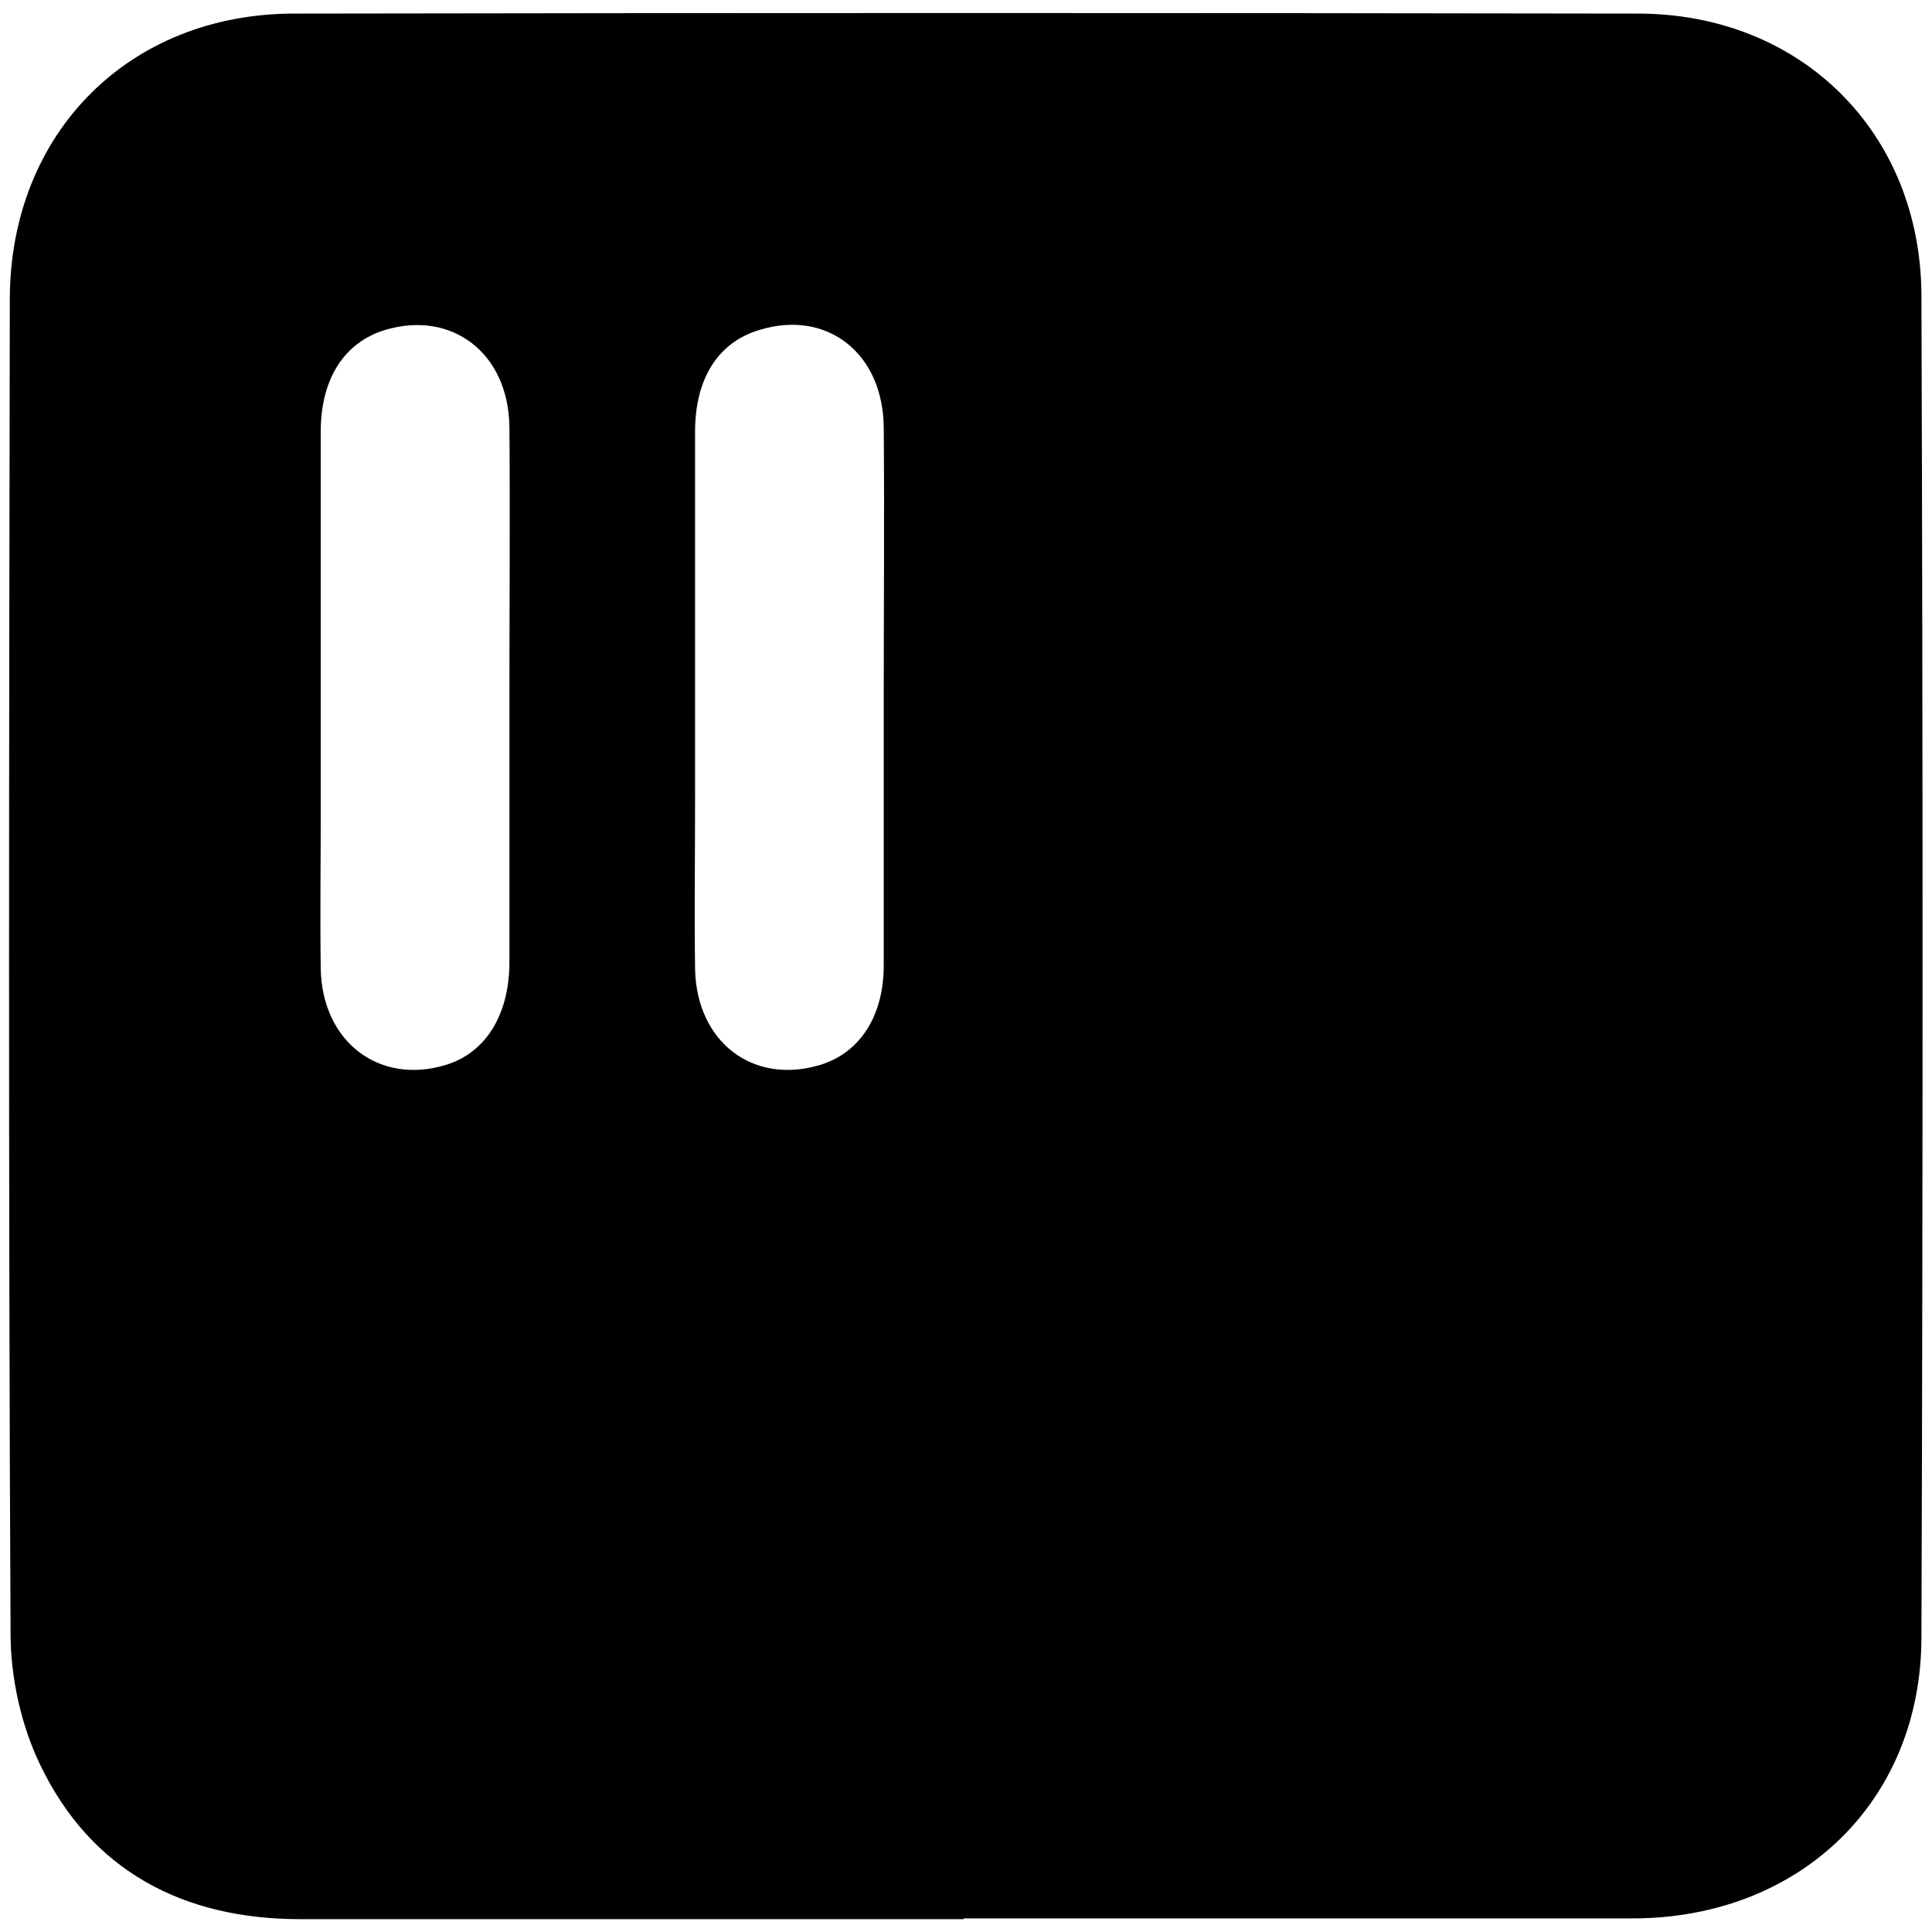
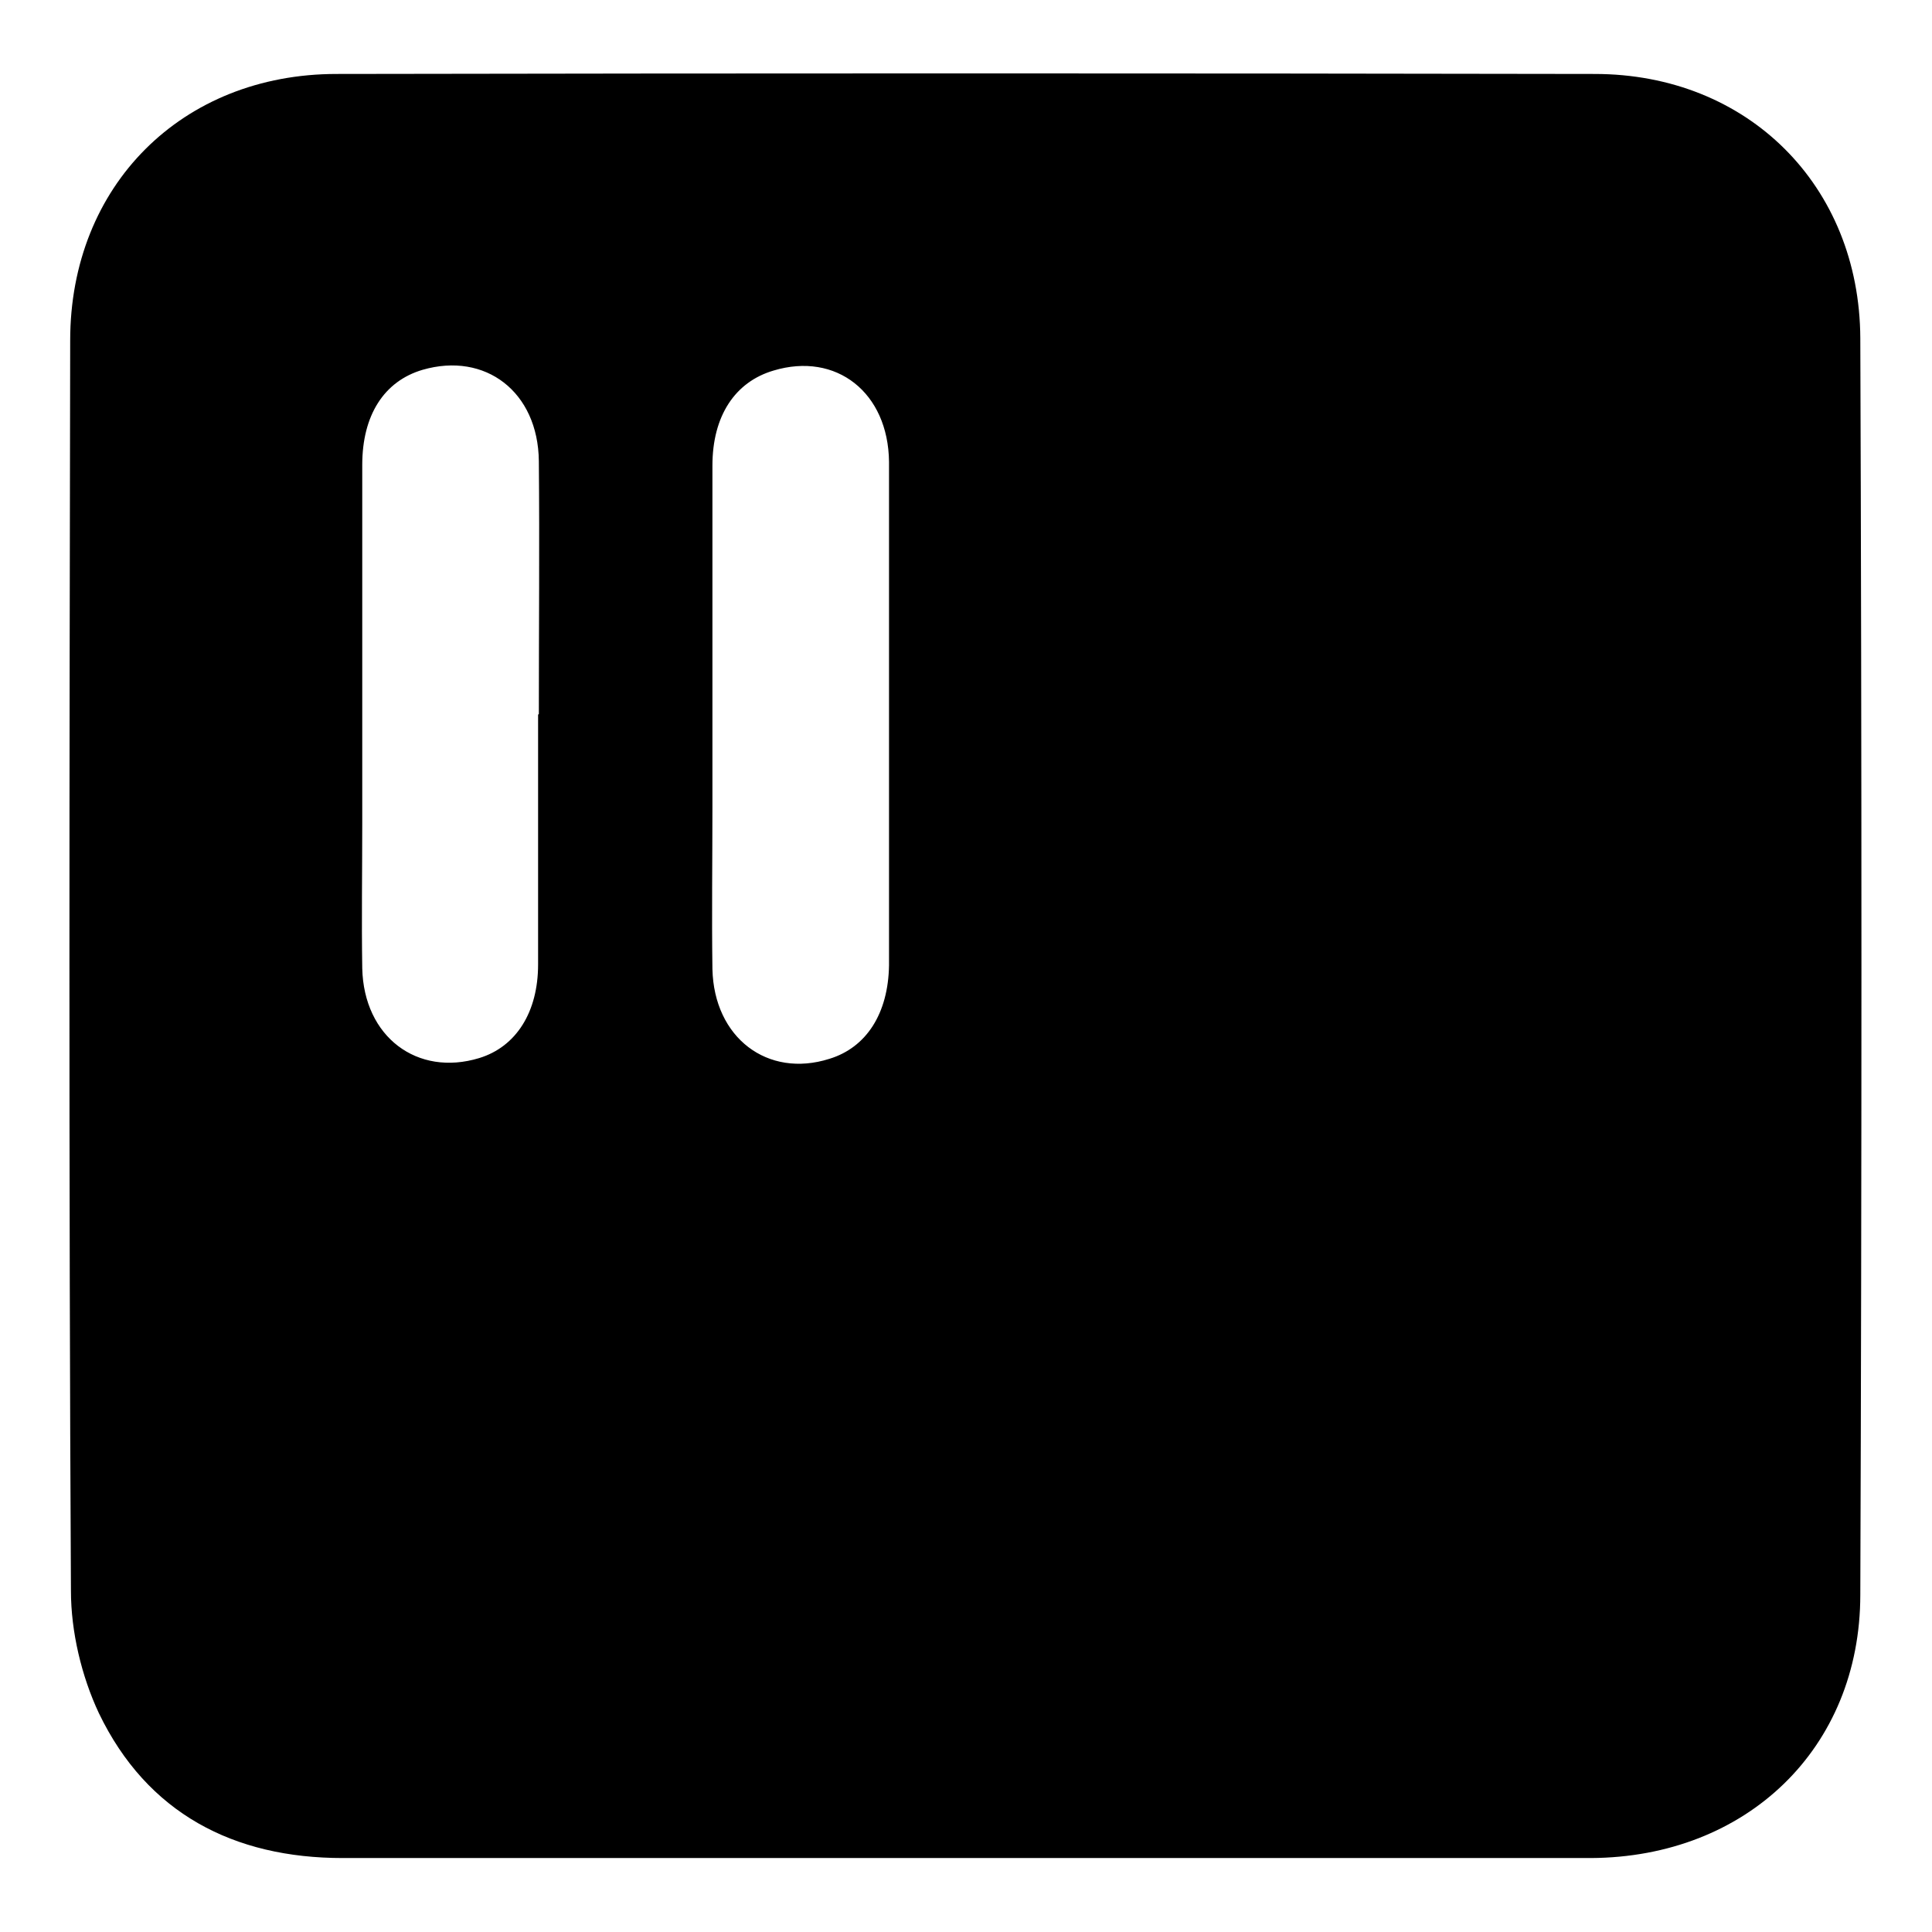
<svg xmlns="http://www.w3.org/2000/svg" version="1.1" viewBox="0 0 256 256">
  <g>
    <g id="Layer_1">
-       <path d="M127.7,254.3c-29.3,0-58.6,0-87.9,0-15.4,0-27.7-6.3-34.5-20.5-2.5-5.2-3.9-11.5-3.9-17.4-.3-59-.2-118-.1-176.9C1.4,17.6,17.1,1.8,39,1.8c59.3-.1,118.7-.1,178,0,21.7,0,37.5,15.8,37.6,37.3.2,59.3.2,118.6,0,177.8,0,21.8-16.1,37.2-38.1,37.3-29.6,0-59.2,0-88.8,0ZM67.5,92.4c0-11.9.1-23.9,0-35.8-.1-9.8-7.6-15.5-16.4-12.9-5.4,1.6-8.6,6.4-8.6,13.5,0,16.9,0,33.7,0,50.6,0,6.9-.1,13.7,0,20.6.2,9.7,7.8,15.4,16.6,12.7,5.2-1.6,8.3-6.5,8.4-13.3,0-11.8,0-23.6,0-35.4ZM117.1,92.4c0-11.9.1-23.9,0-35.8-.1-9.8-7.5-15.6-16.4-12.9-5.5,1.6-8.6,6.4-8.6,13.5,0,16.1,0,32.1,0,48.2,0,7.7-.1,15.4,0,23,.2,9.7,7.7,15.4,16.6,12.7,5.2-1.6,8.4-6.4,8.4-13.2,0-11.8,0-23.6,0-35.4Z" />
+       <path d="M127.7,246.2c-27.4,0-54.8,0-82.3,0-14.4,0-25.9-5.9-32.3-19.2-2.3-4.9-3.7-10.8-3.7-16.2-.3-55.2-.2-110.5-.1-165.7,0-20.5,14.8-35.3,35.3-35.3,55.6-.1,111.1-.1,166.7,0,20.3,0,35.1,14.8,35.2,35,.2,55.5.2,111,0,166.5,0,20.4-15.1,34.8-35.7,34.9-27.7,0-55.4,0-83.1,0ZM71.4,94.6c0-11.2.1-22.4,0-33.5-.1-9.2-7.1-14.5-15.4-12.1-5.1,1.5-8,6-8,12.6,0,15.8,0,31.6,0,47.4,0,6.4-.1,12.8,0,19.3.2,9.1,7.3,14.4,15.5,11.9,4.9-1.5,7.8-6.1,7.8-12.4,0-11,0-22.1,0-33.1ZM117.8,94.7c0-11.2,0-22.4,0-33.5-.1-9.2-7-14.6-15.3-12.1-5.1,1.5-8.1,6-8.1,12.6,0,15,0,30.1,0,45.1,0,7.2-.1,14.4,0,21.6.2,9.1,7.3,14.5,15.5,11.9,4.9-1.5,7.8-6,7.9-12.4,0-11,0-22.1,0-33.1Z" />
    </g>
  </g>
</svg>
